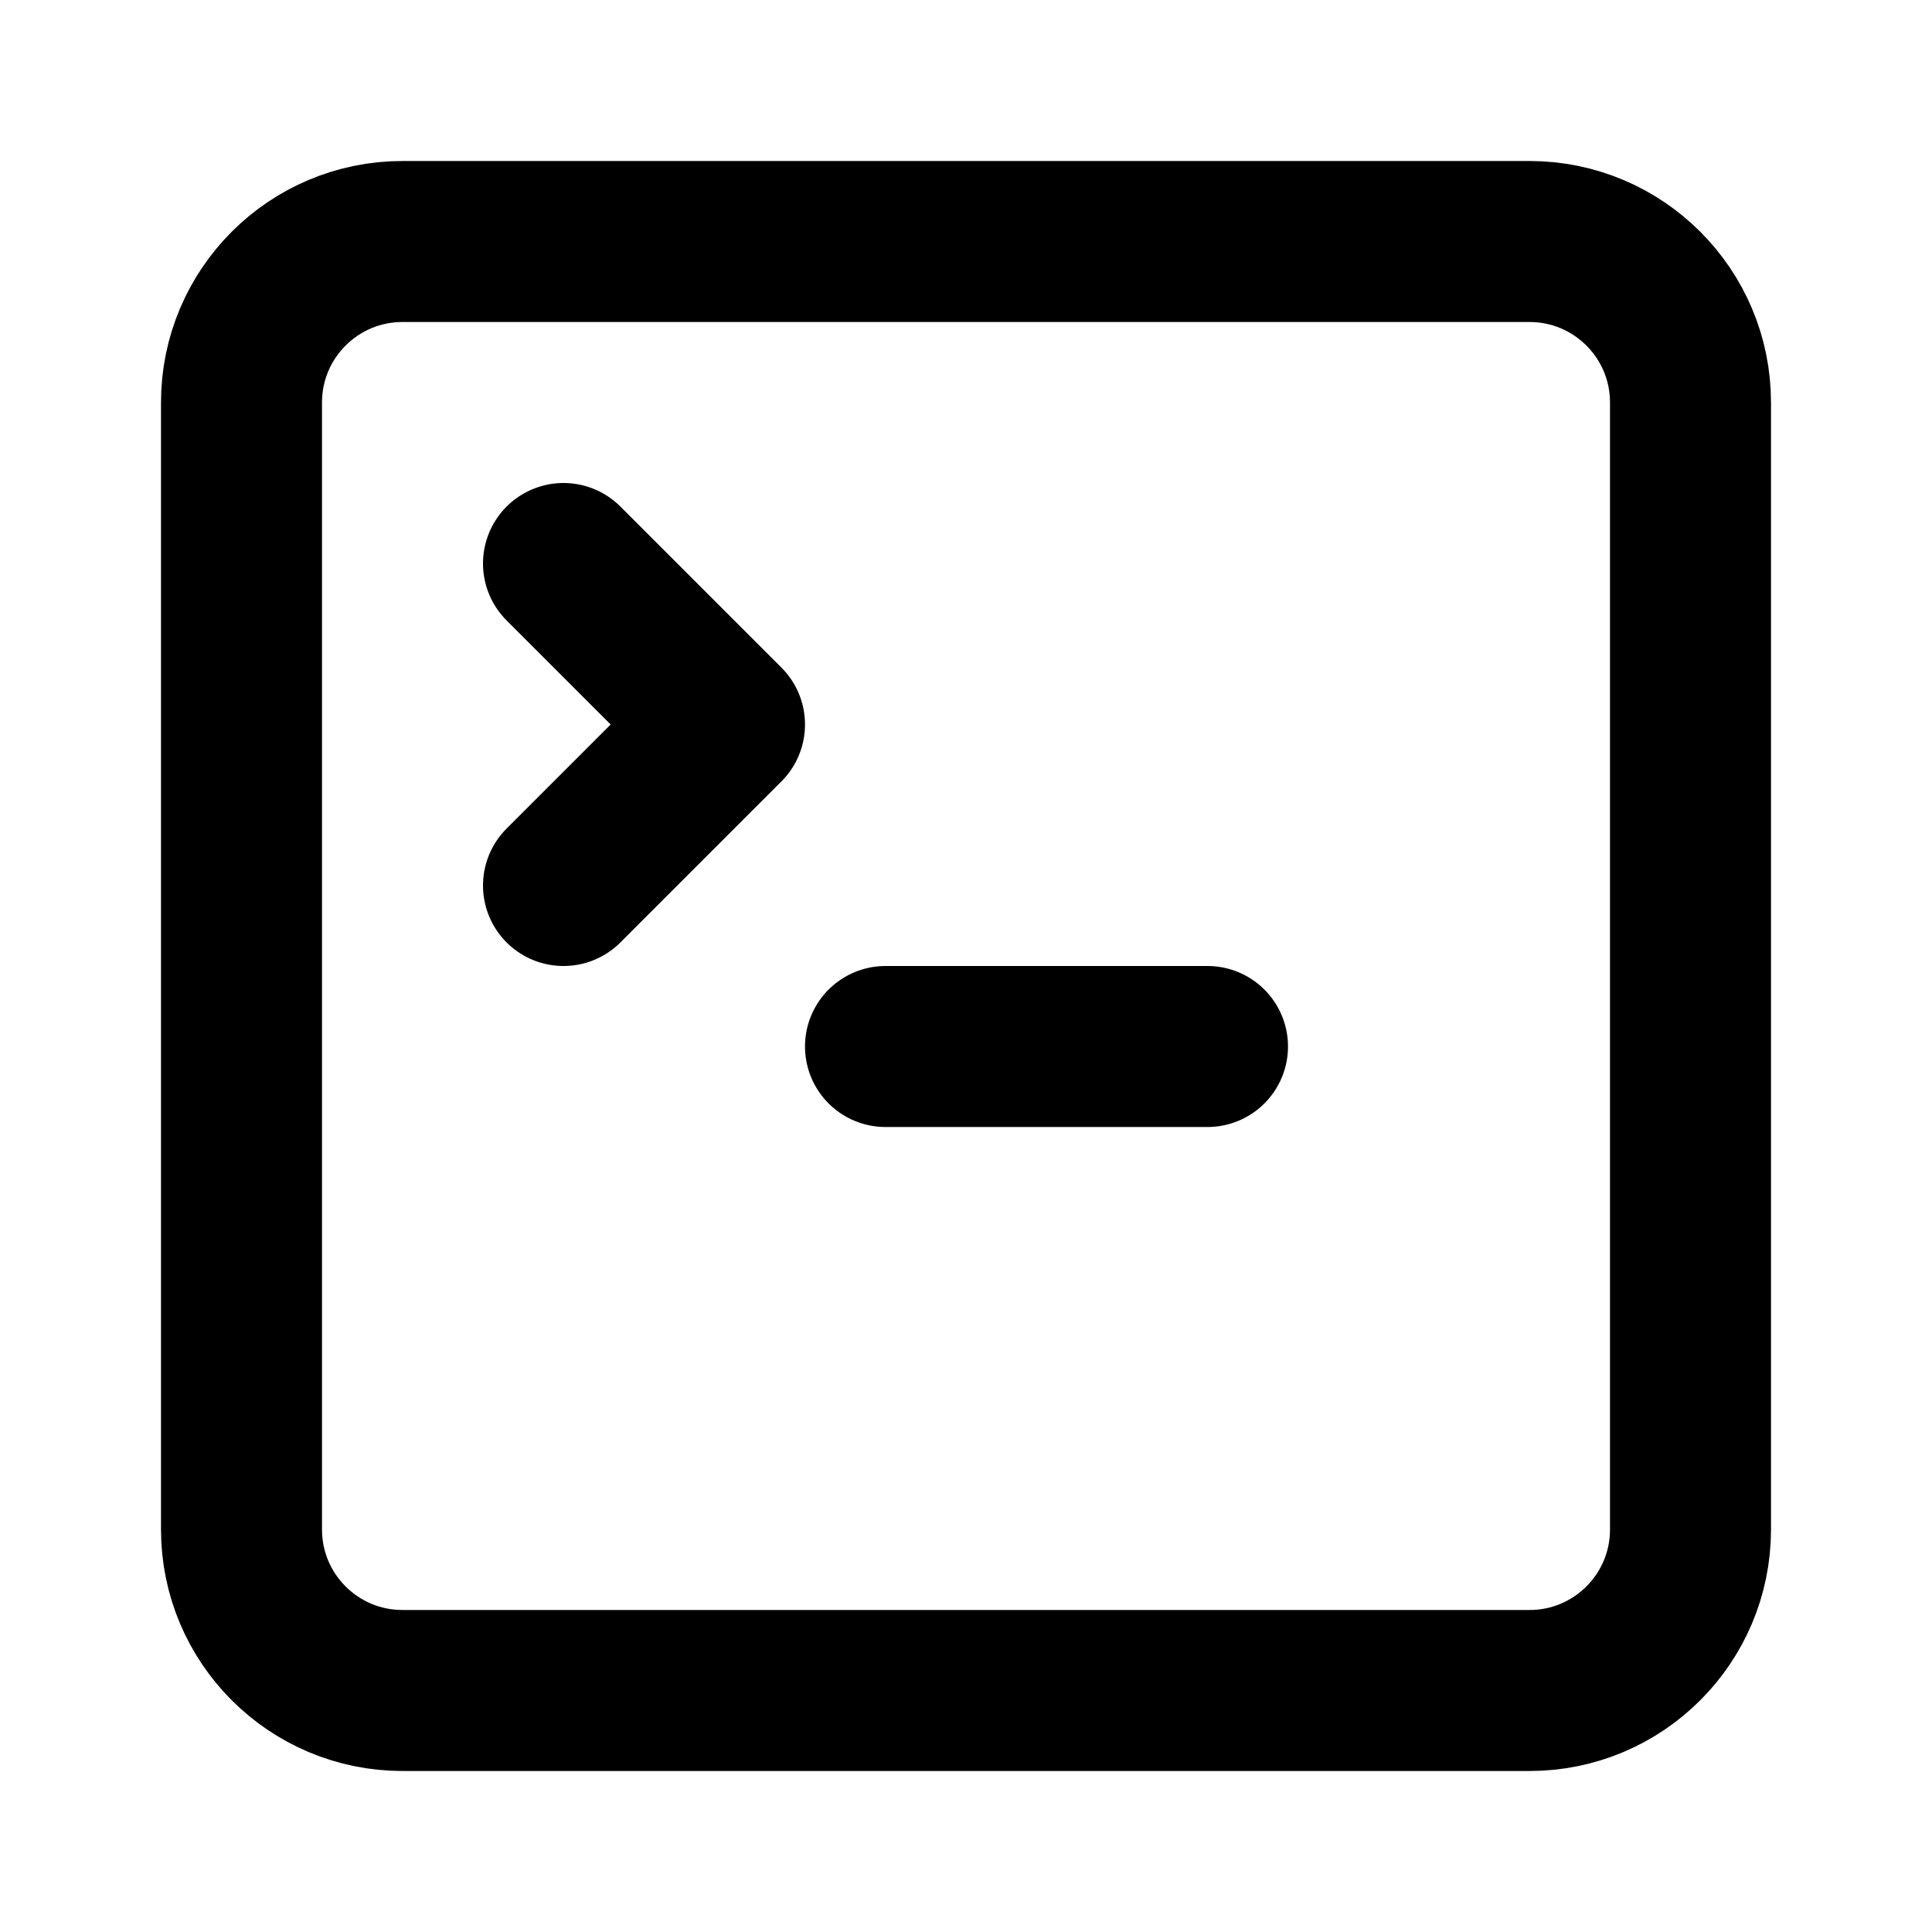
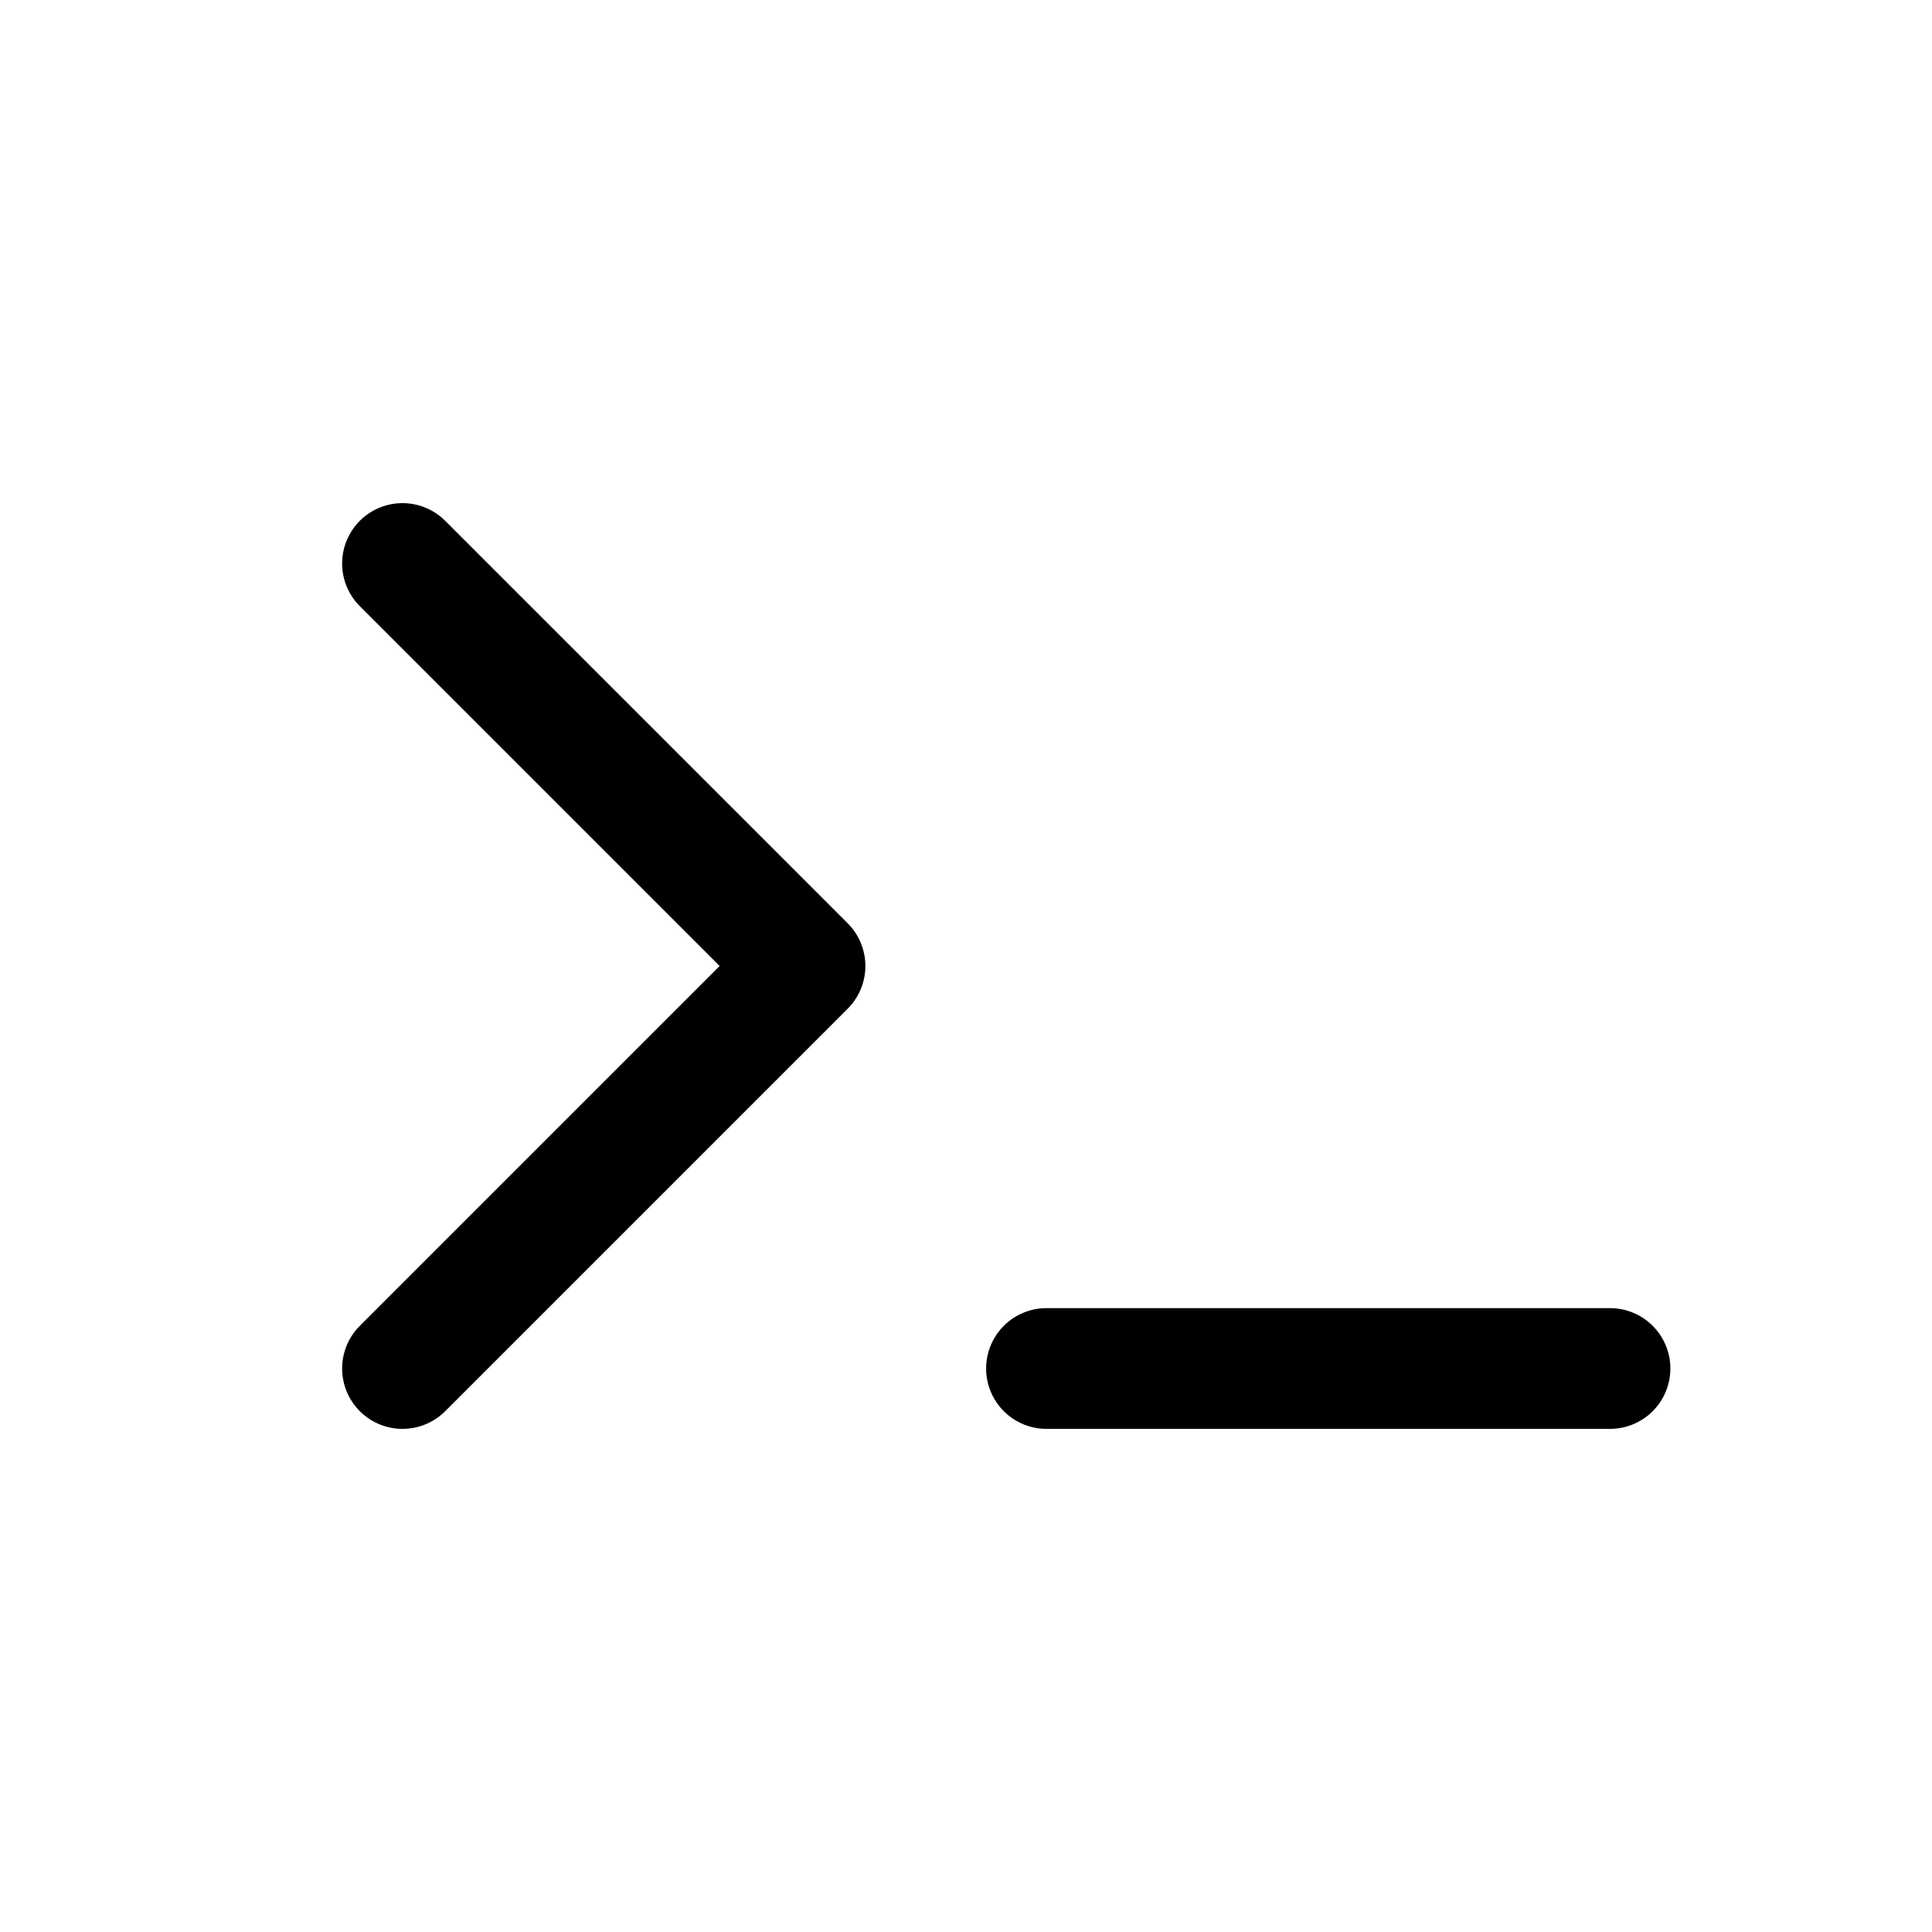
- <svg xmlns="http://www.w3.org/2000/svg" width="24" height="24" viewBox="0 0 24 24" fill="none" stroke="currentColor" stroke-width="2" stroke-linecap="round" stroke-linejoin="round" class="lucide lucide-square-terminal">
-   <path d="m7 11 2-2-2-2" />
-   <path d="M11 13h4" />
-   <rect width="18" height="18" x="3" y="3" rx="2" ry="2" />
+ <svg xmlns="http://www.w3.org/2000/svg" width="24" height="24" stroke-width="1.5" viewBox="0 0 24 24" fill="none">
+   <path d="M13 17H20" stroke="currentColor" stroke-linecap="round" stroke-linejoin="round" />
+   <path d="M5 7L10 12L5 17" stroke="currentColor" stroke-linecap="round" stroke-linejoin="round" />
</svg>
